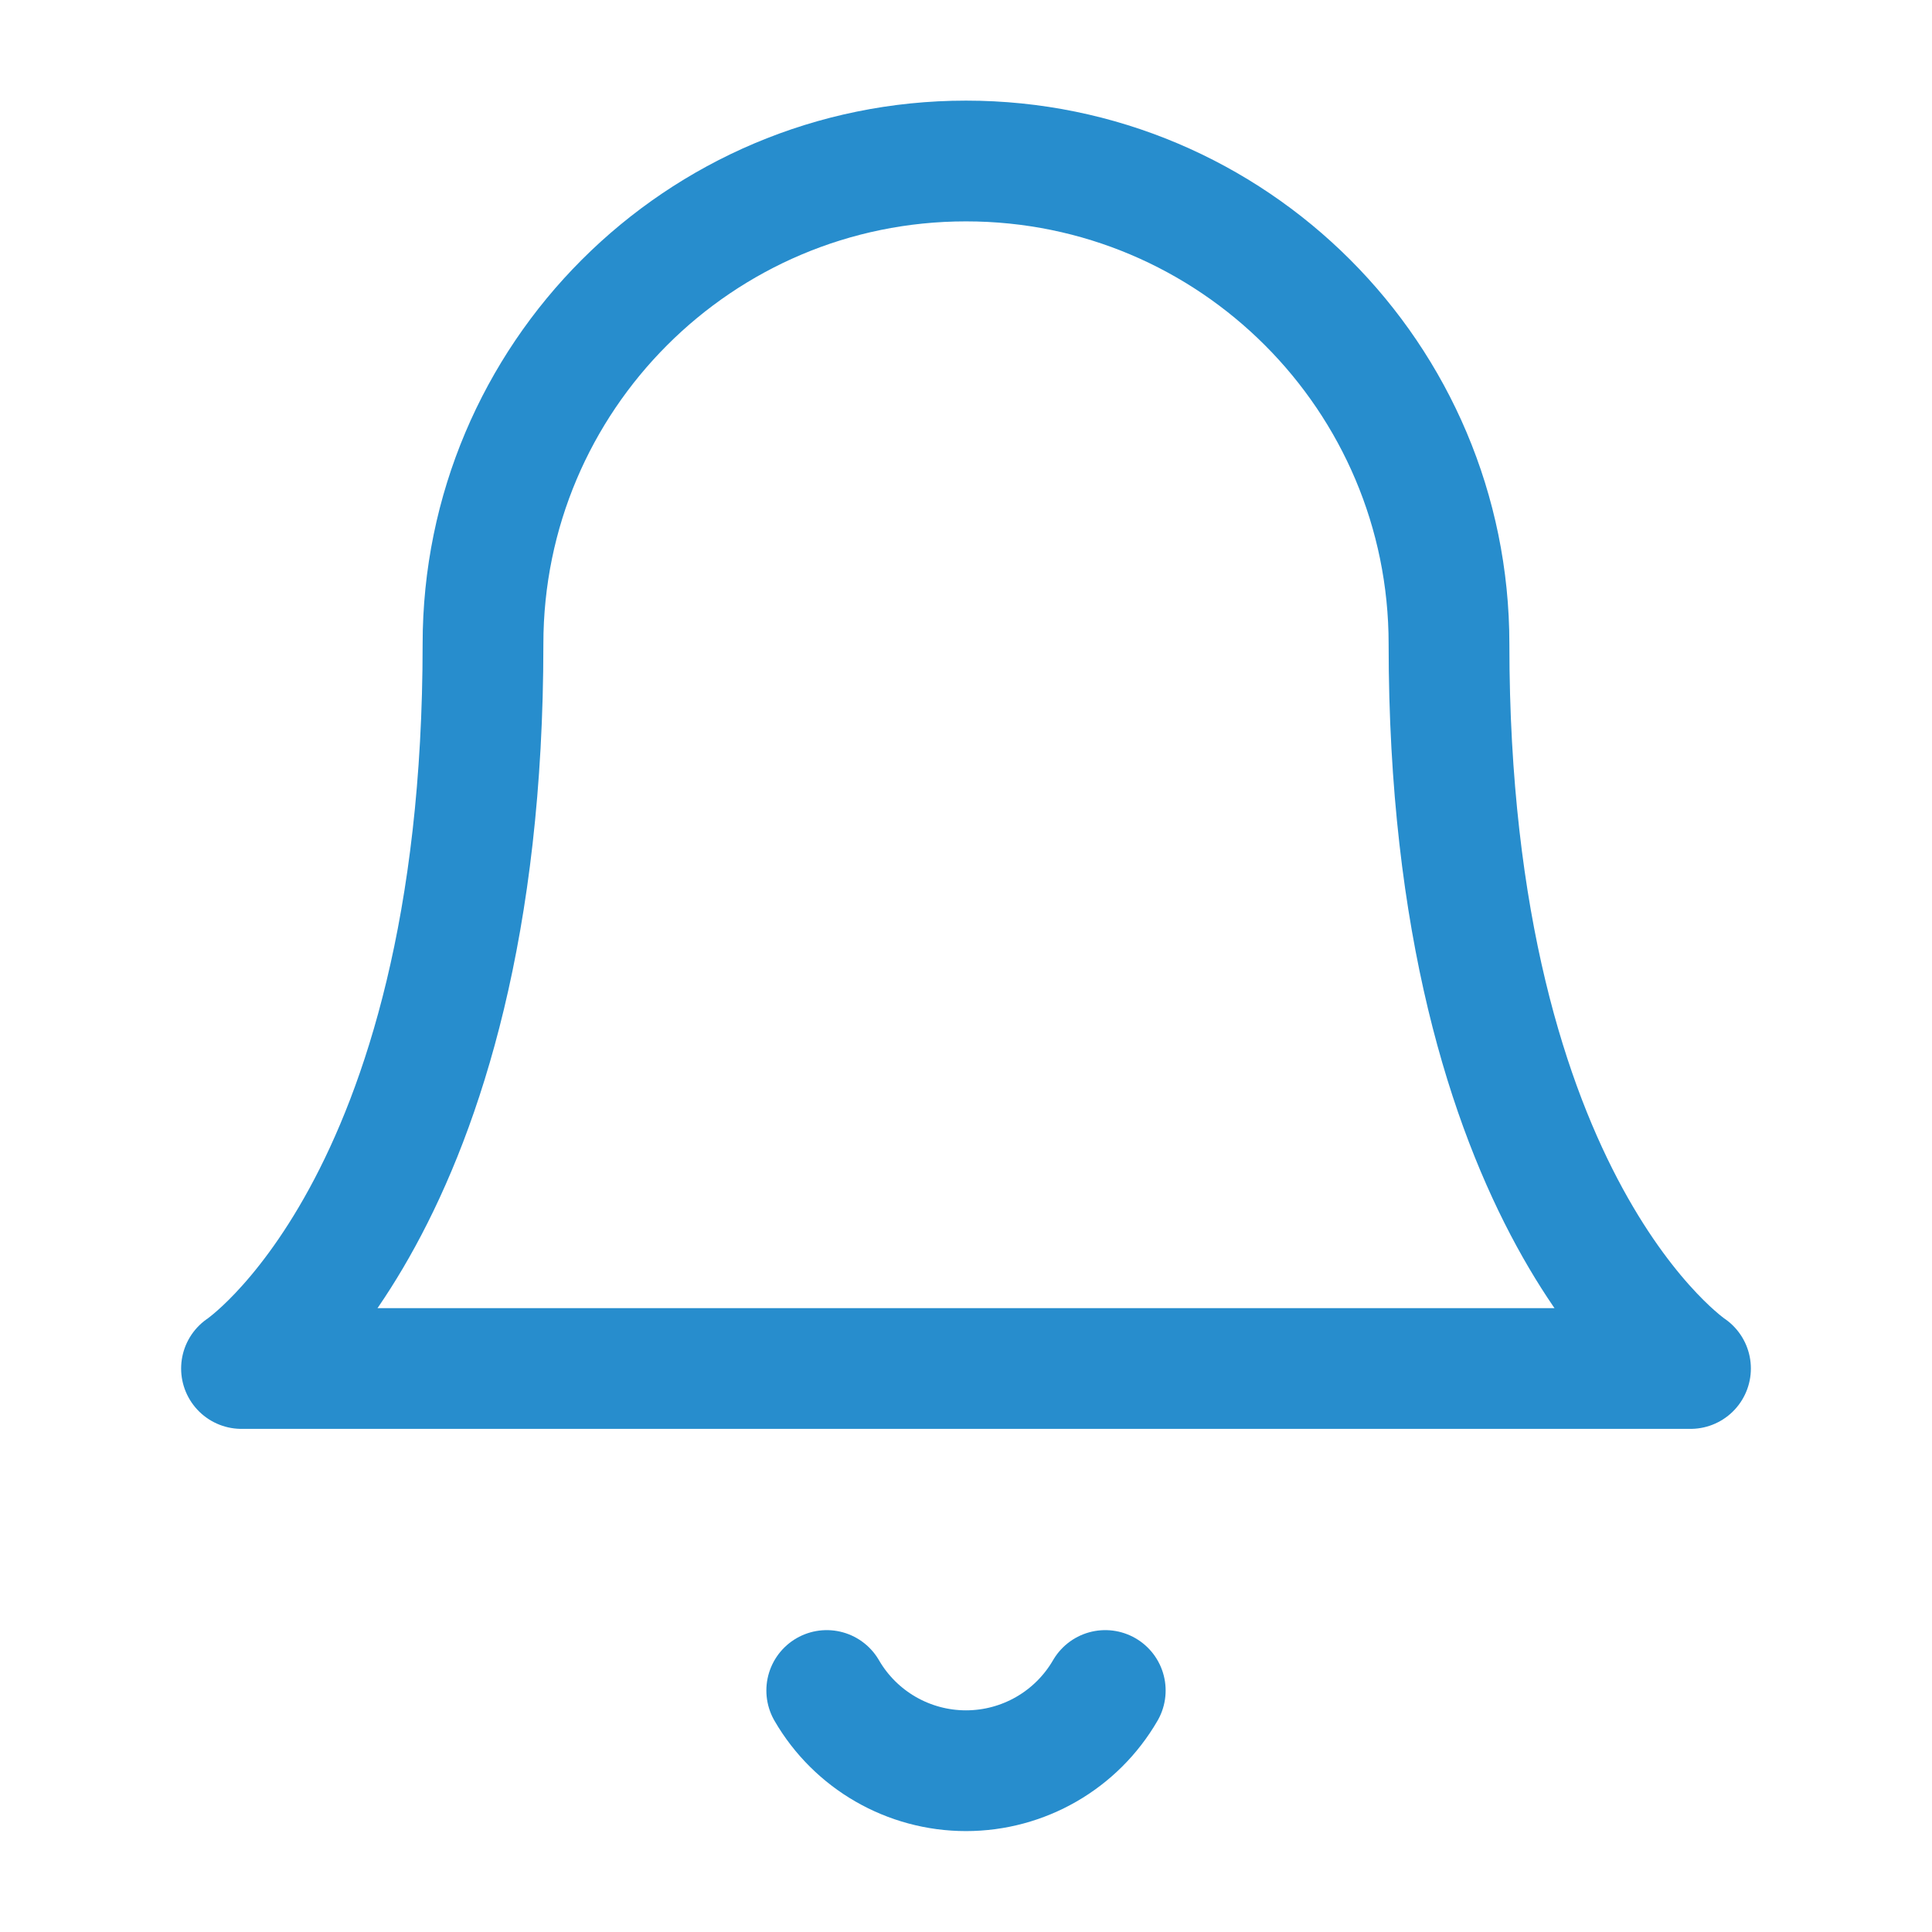
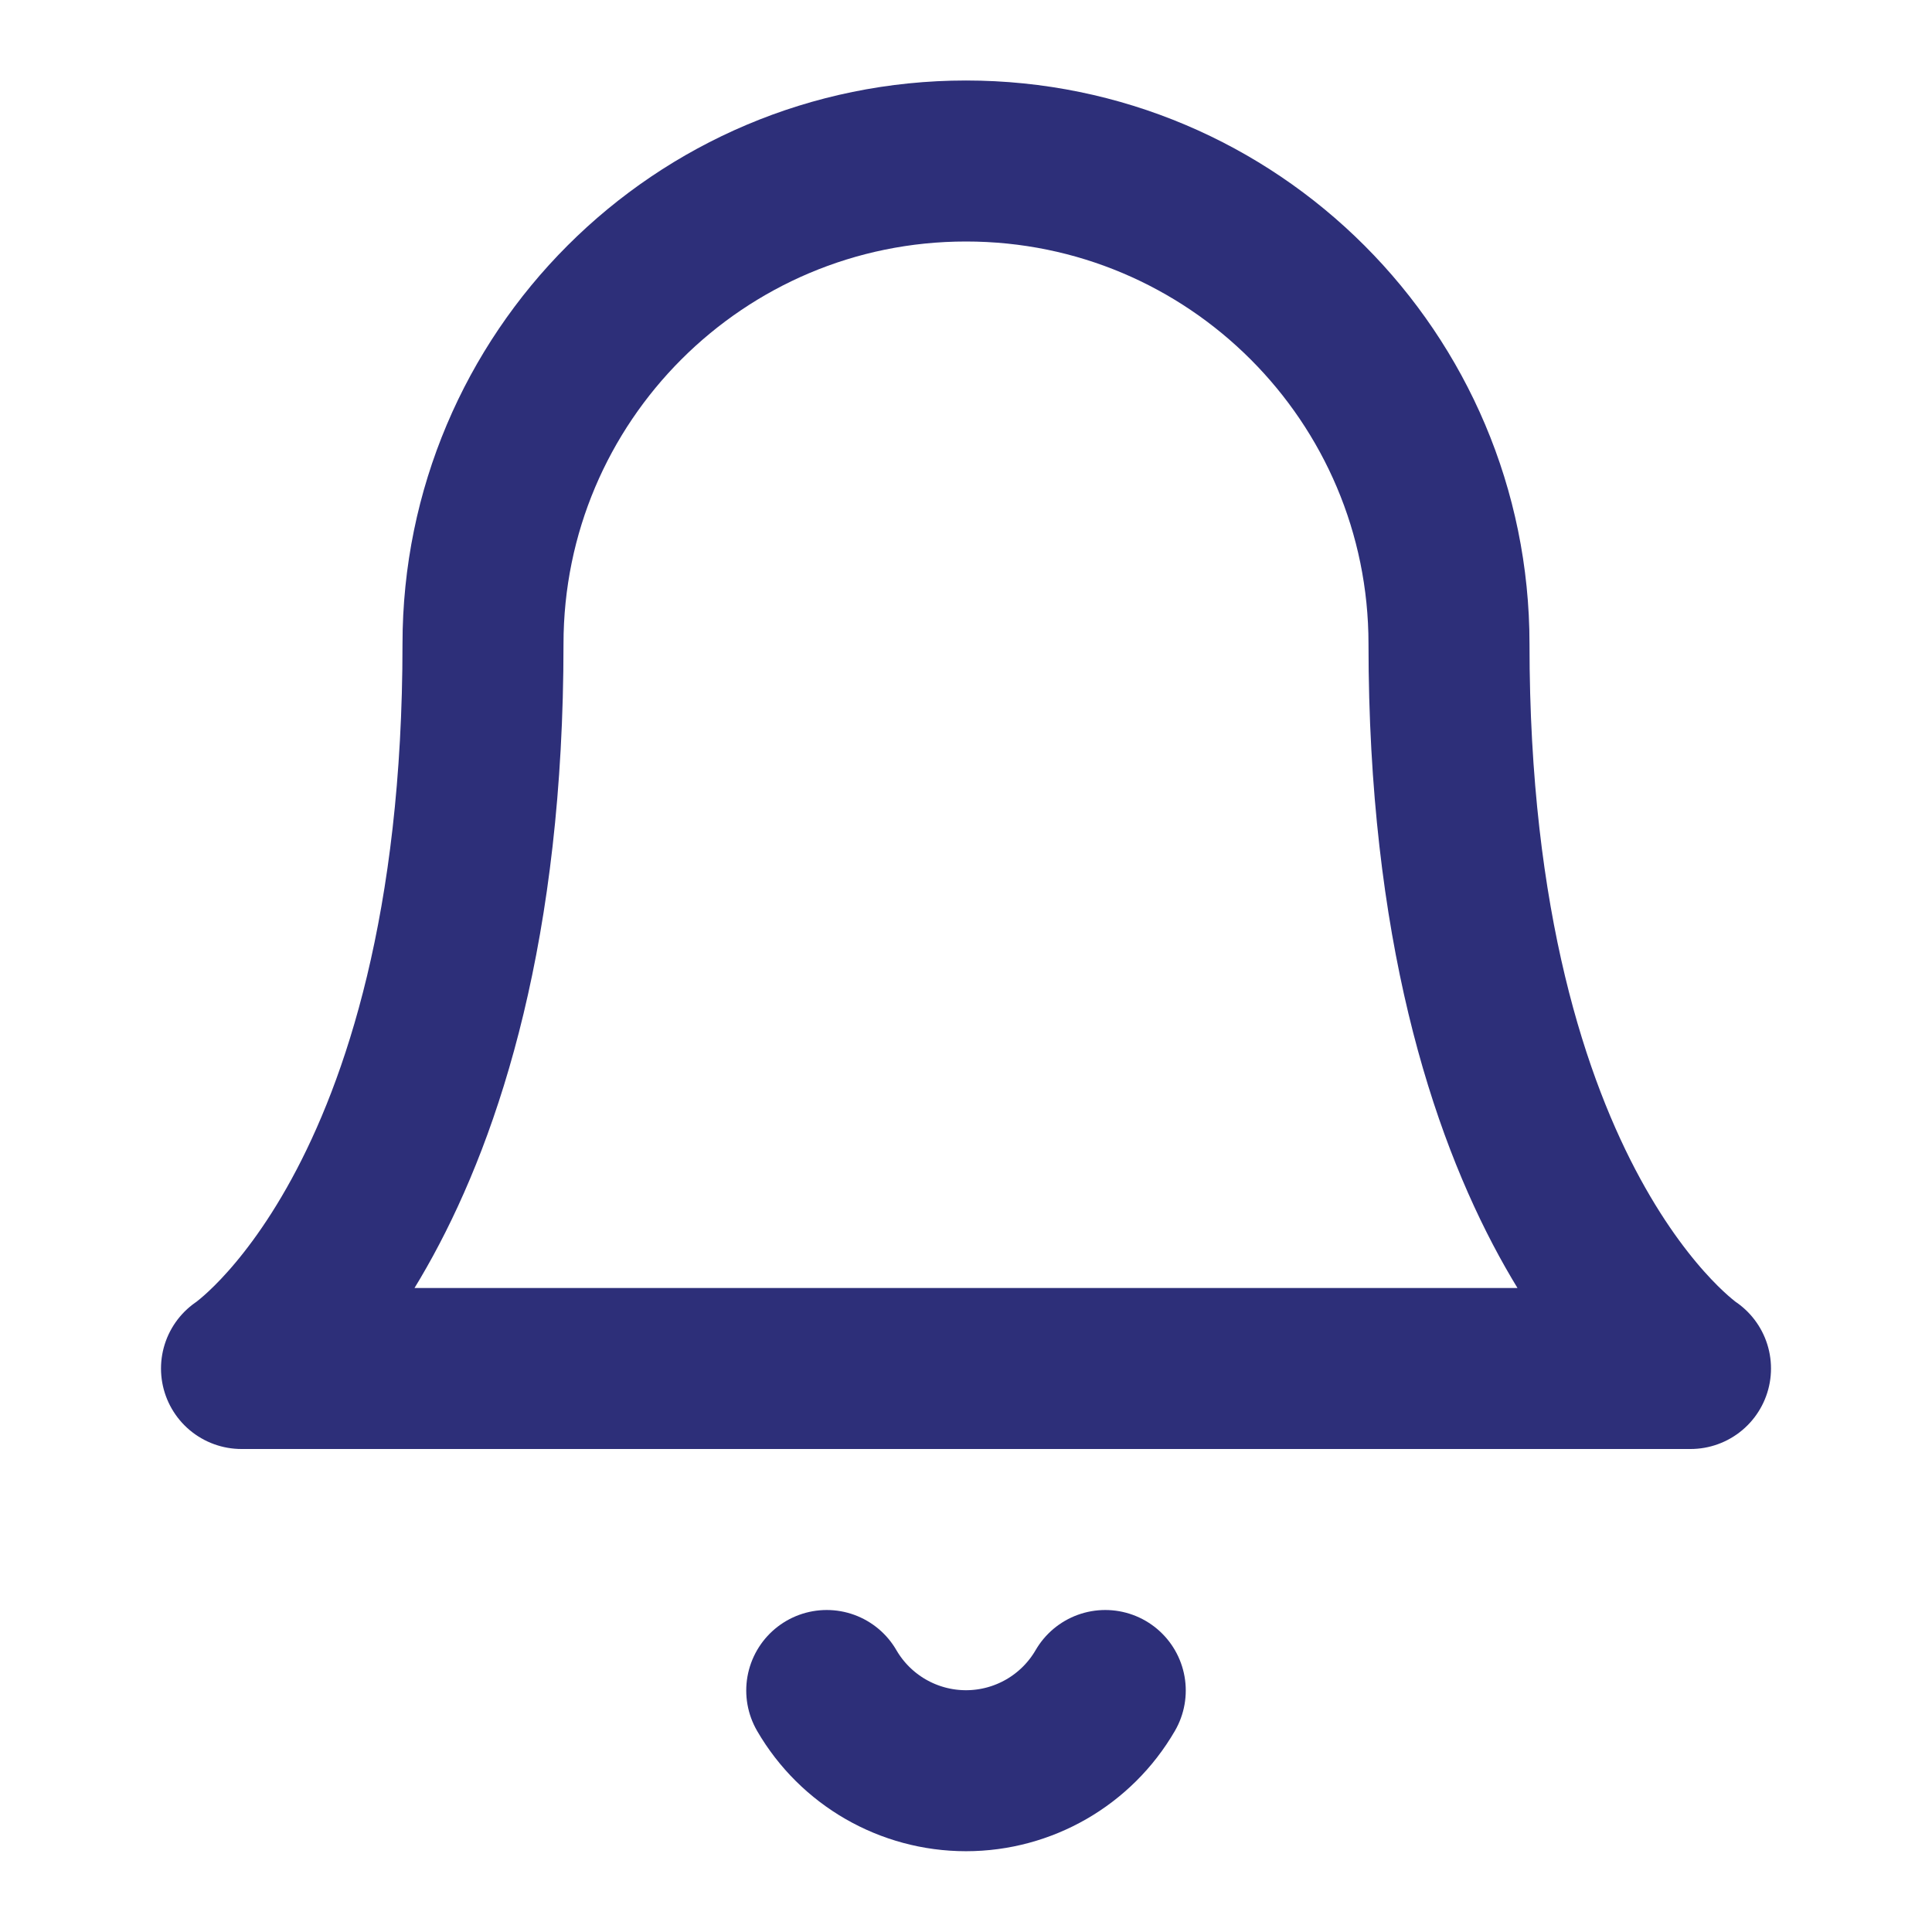
- <svg xmlns="http://www.w3.org/2000/svg" width="20" height="20" viewBox="0 0 24 24" fill="none" stroke="#278dcd" stroke-width="1.5" stroke-linecap="round" stroke-linejoin="round" class="feather feather-bell">
+ <svg xmlns="http://www.w3.org/2000/svg" width="24" height="24" viewBox="0 0 24 24" fill="none" stroke="#2d2f79" stroke-width="2" stroke-linecap="round" stroke-linejoin="round" class="feather feather-bell">
  <path d="M18 8A6 6 0 0 0 6 8c0 7-3 9-3 9h18s-3-2-3-9" />
  <path d="M13.73 21a2 2 0 0 1-3.46 0" />
</svg>
